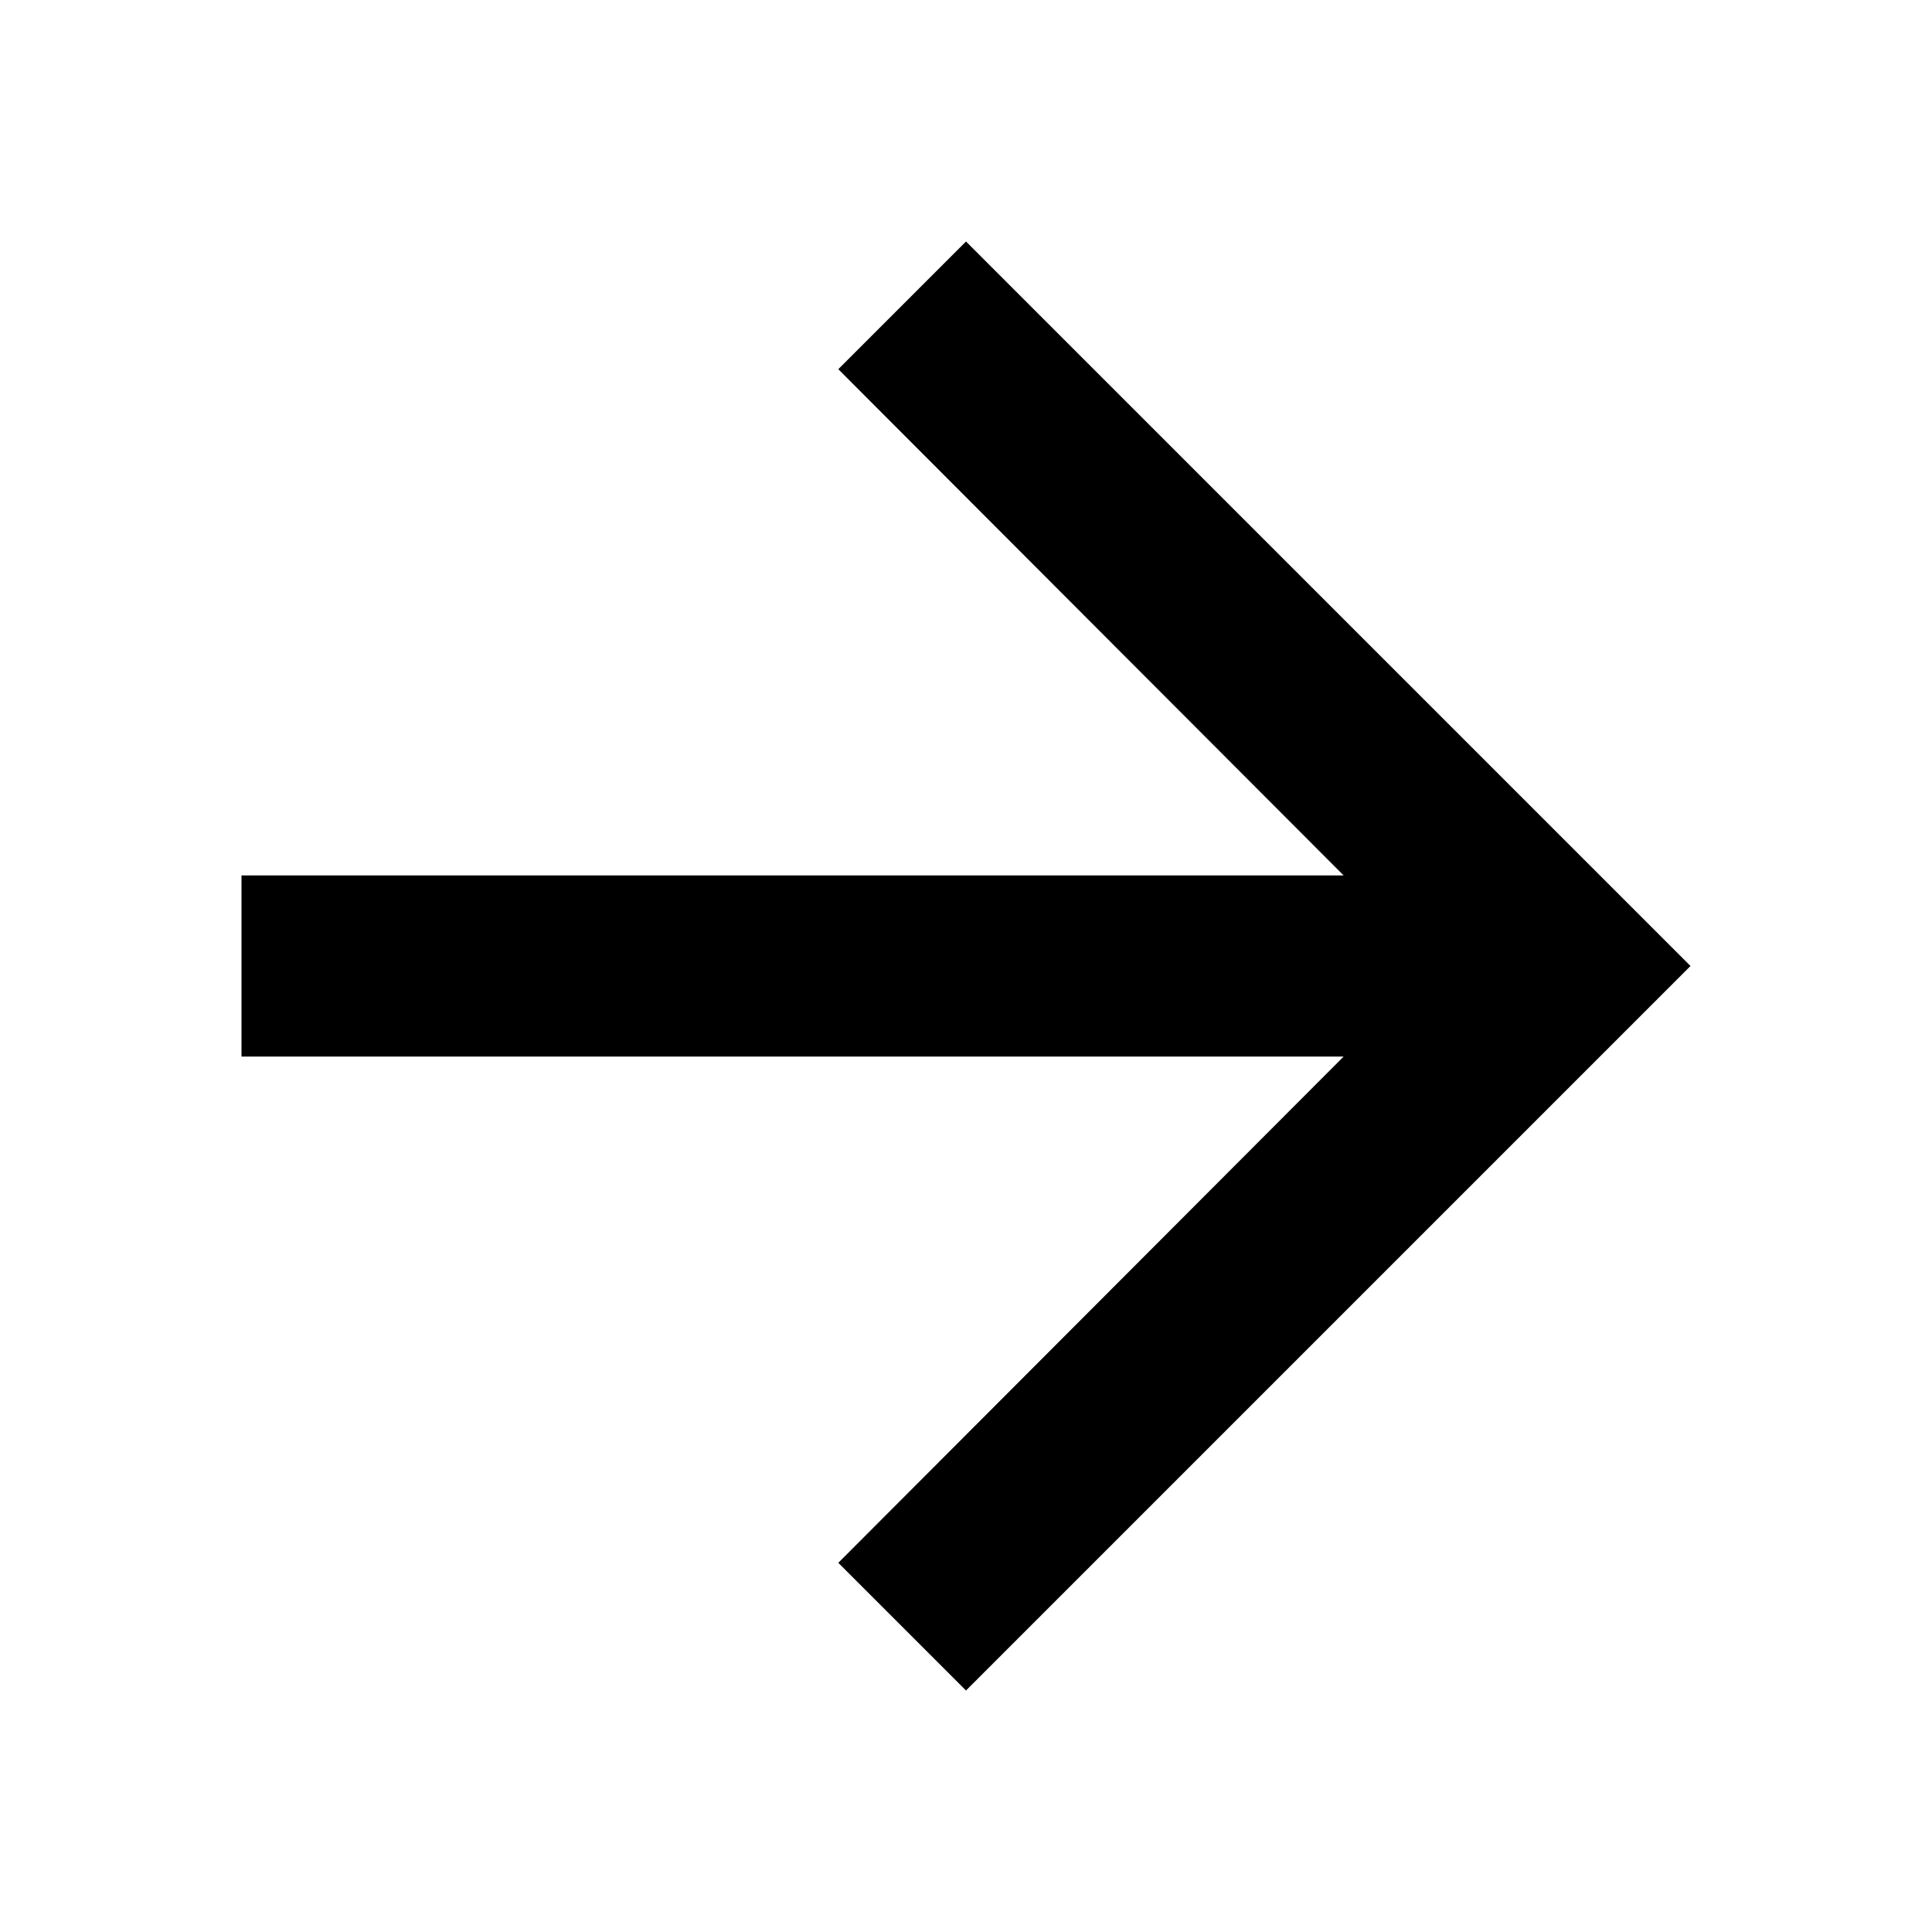
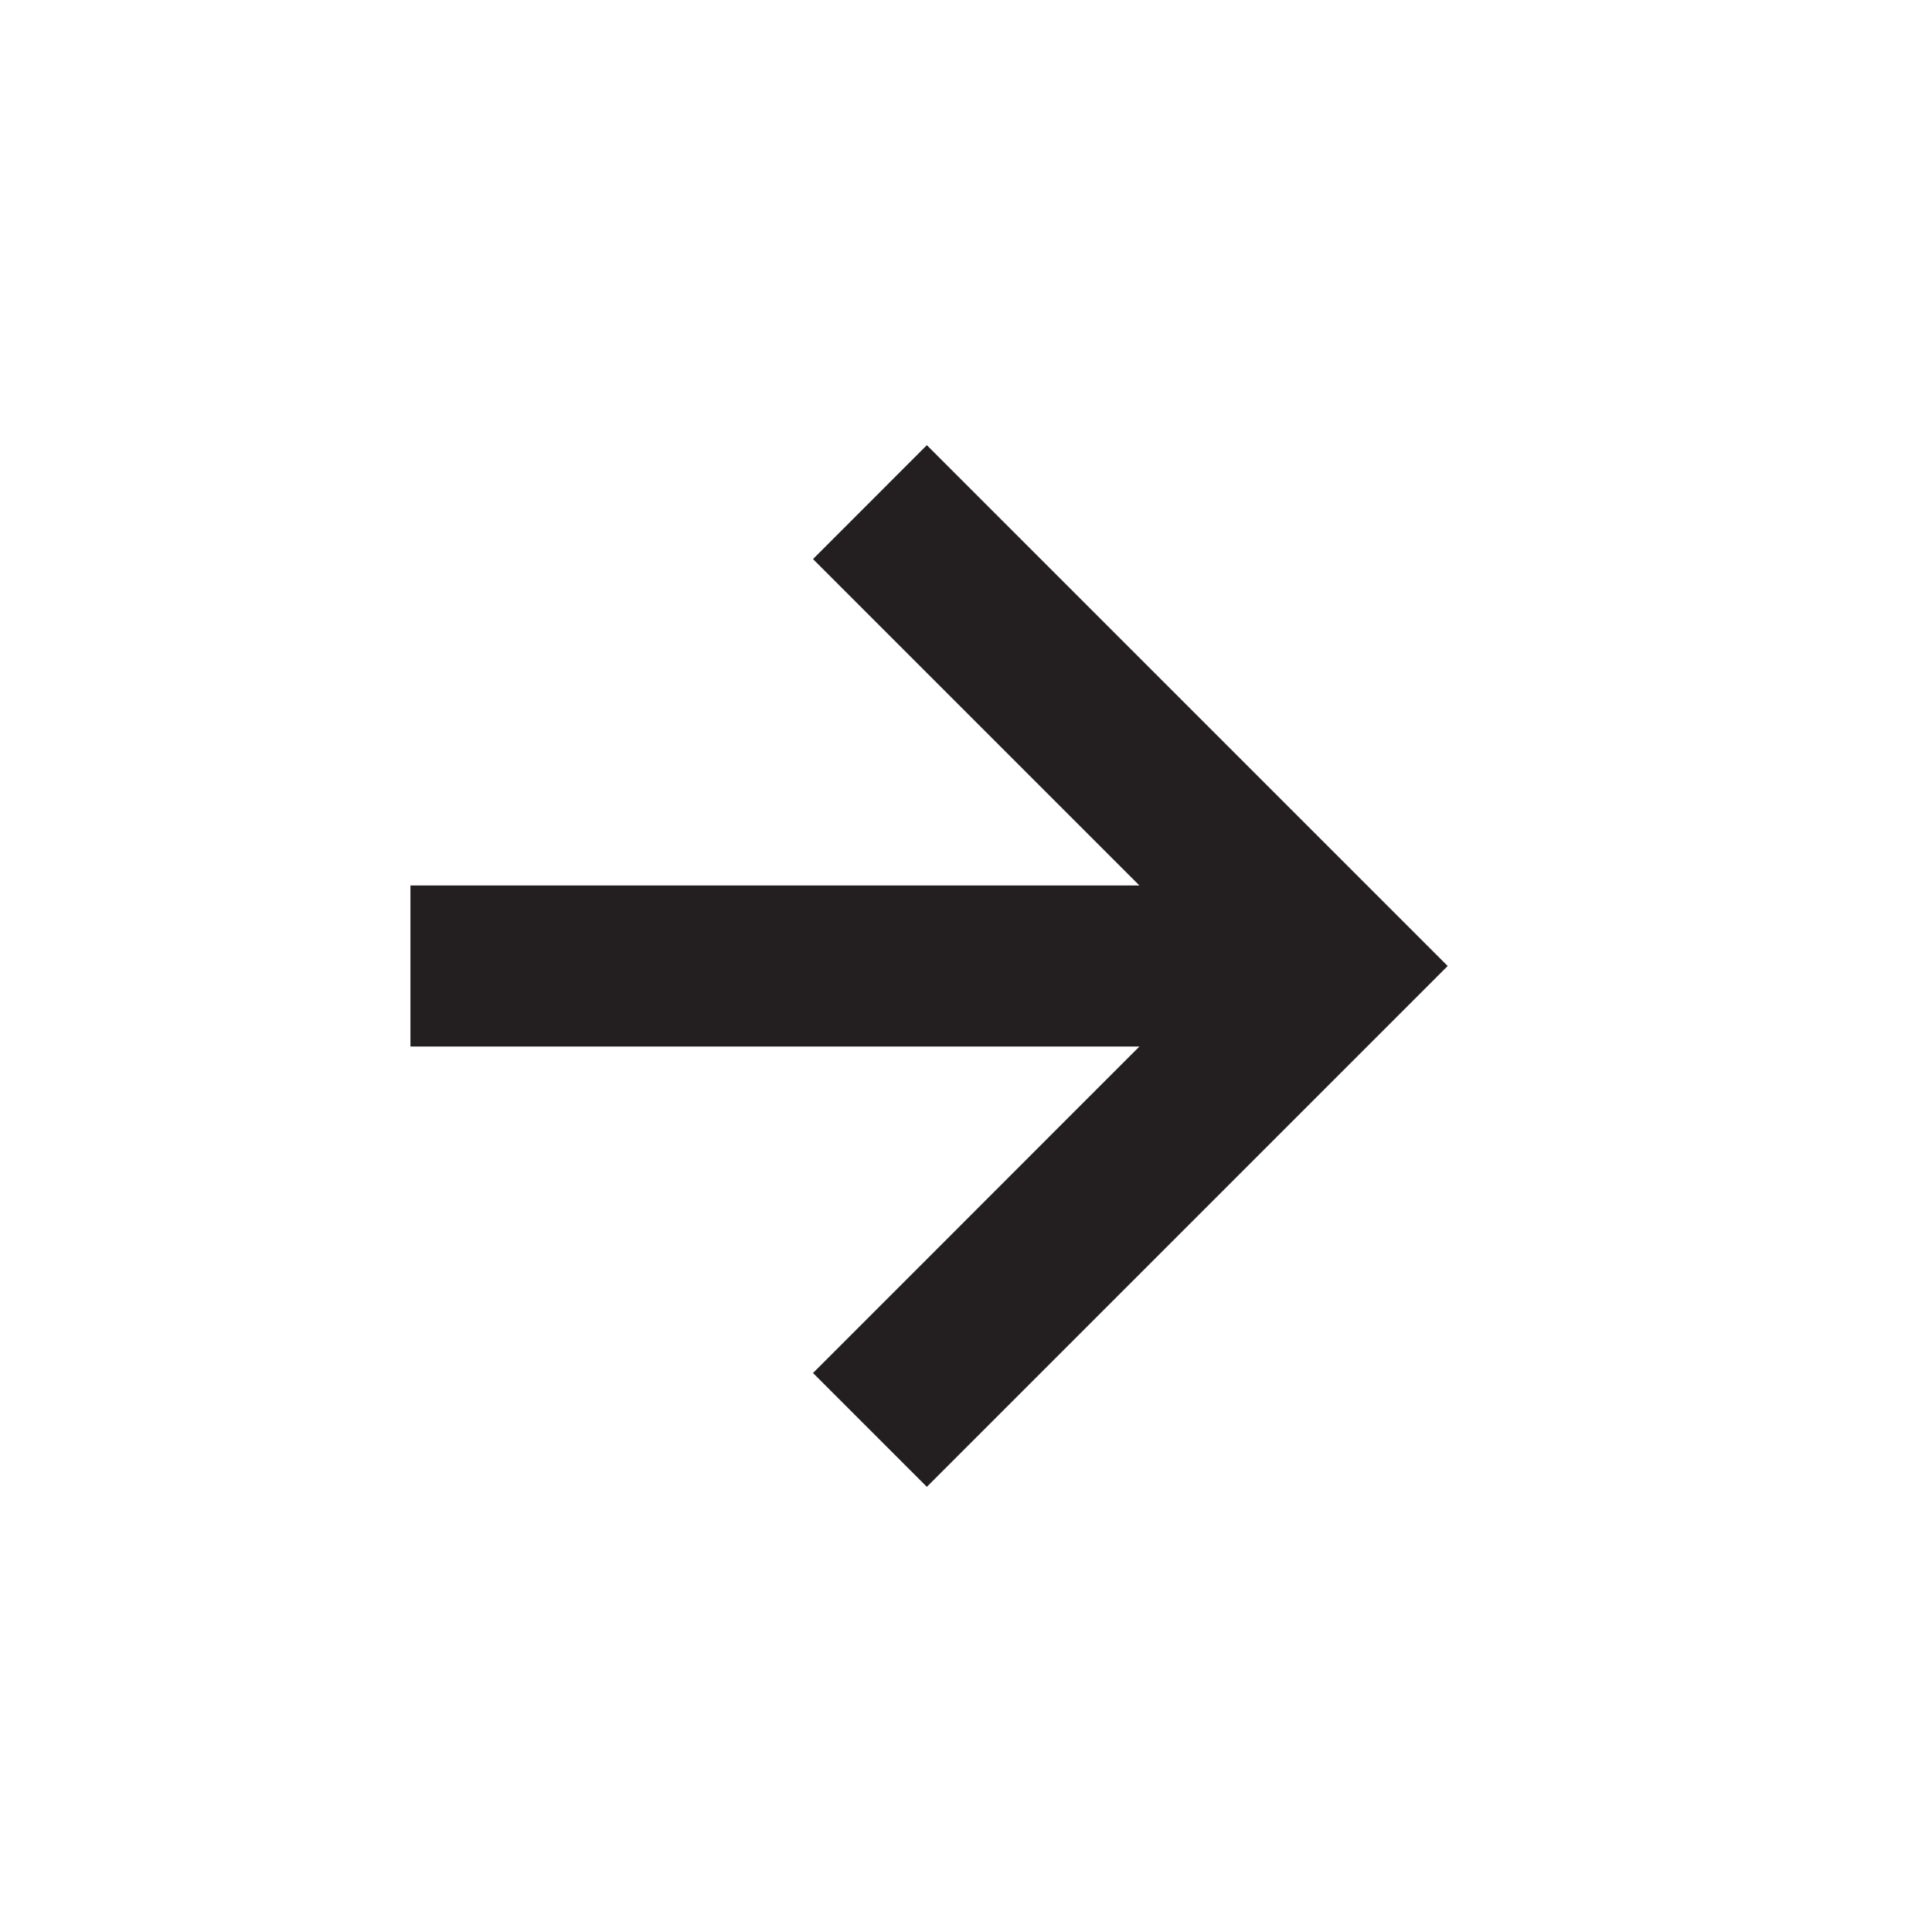
- <svg xmlns="http://www.w3.org/2000/svg" width="1000" height="1000" viewBox="-125 -125 1000 1000">
-   <path d="M750 375L375 750l-66.094-66.094L570.47 421.875H0v-93.75h570.469L308.906 66.094 375 0zm0 0" />
+ <svg xmlns="http://www.w3.org/2000/svg" width="48" height="48" viewBox="0 0 48 48" fill="none">
+   <path d="M35.967 24L35.297 24.67L33.967 26L23.027 36.94L20.199 34.112L23.027 31.284L26.239 28.07L28.309 26H10.197V22H28.309L24.147 17.838L23.027 16.718L20.199 13.89L23.027 11.06L35.967 24Z" fill="#231F20" />
</svg>
